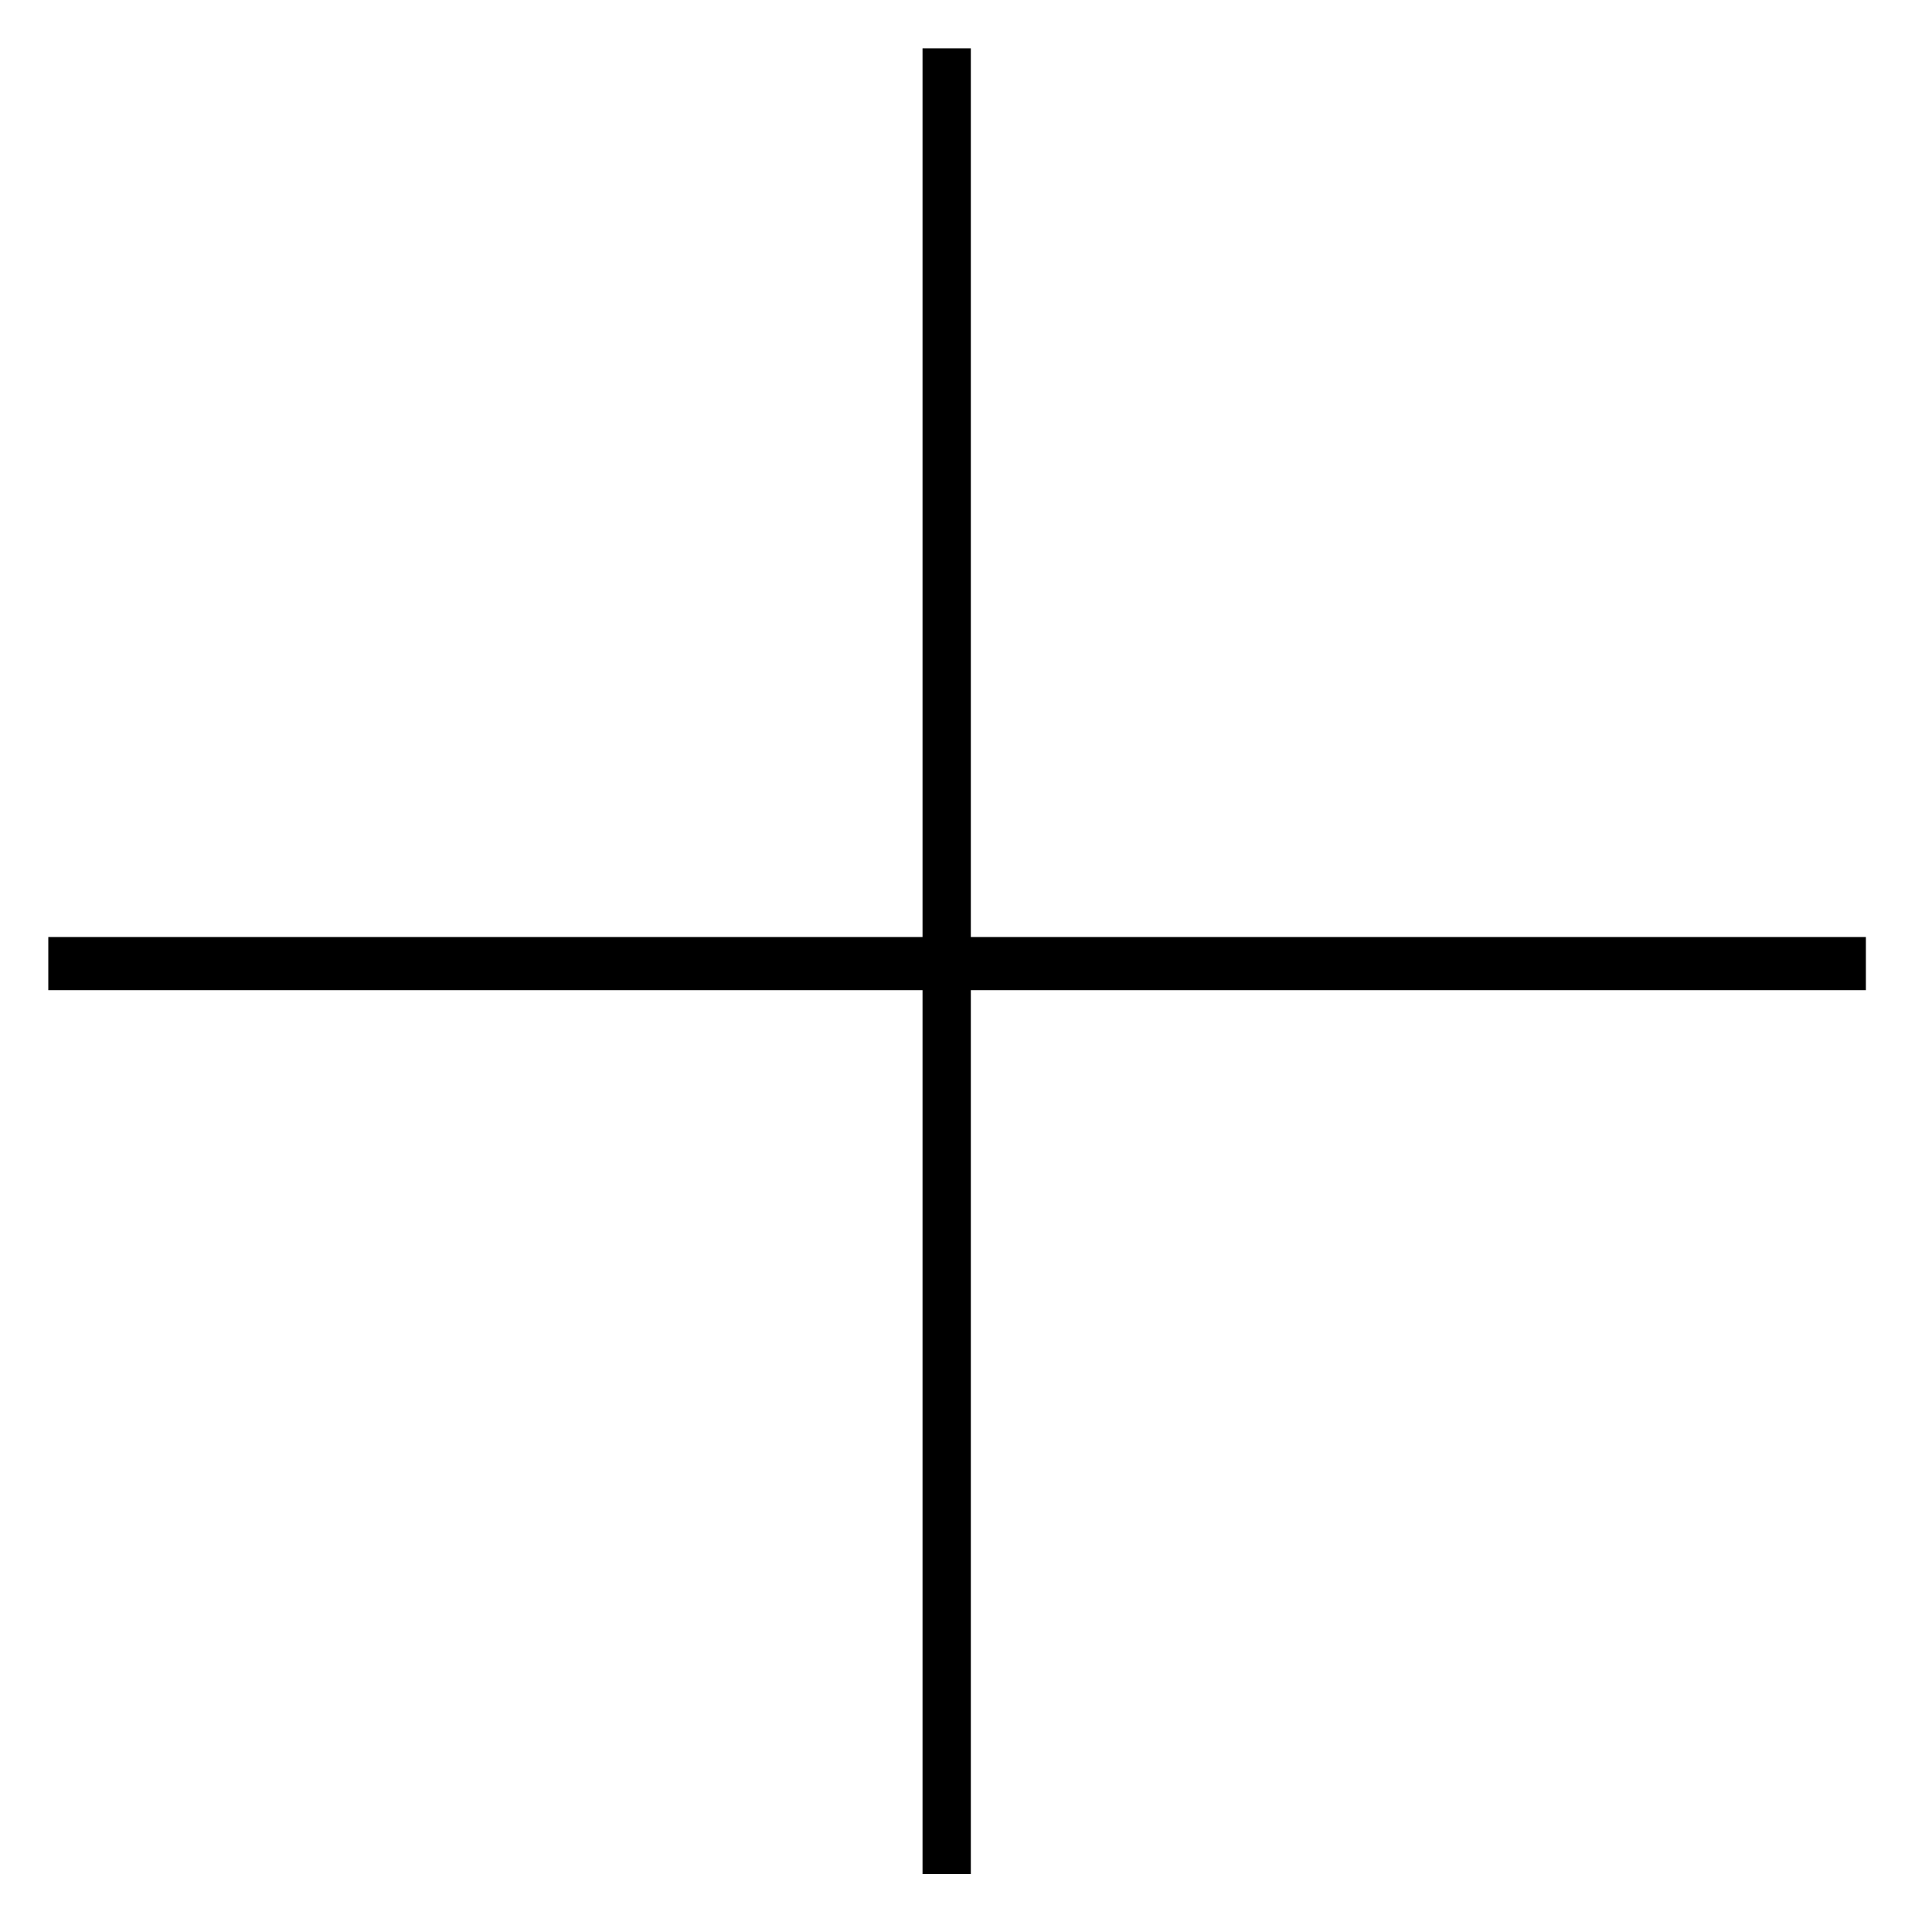
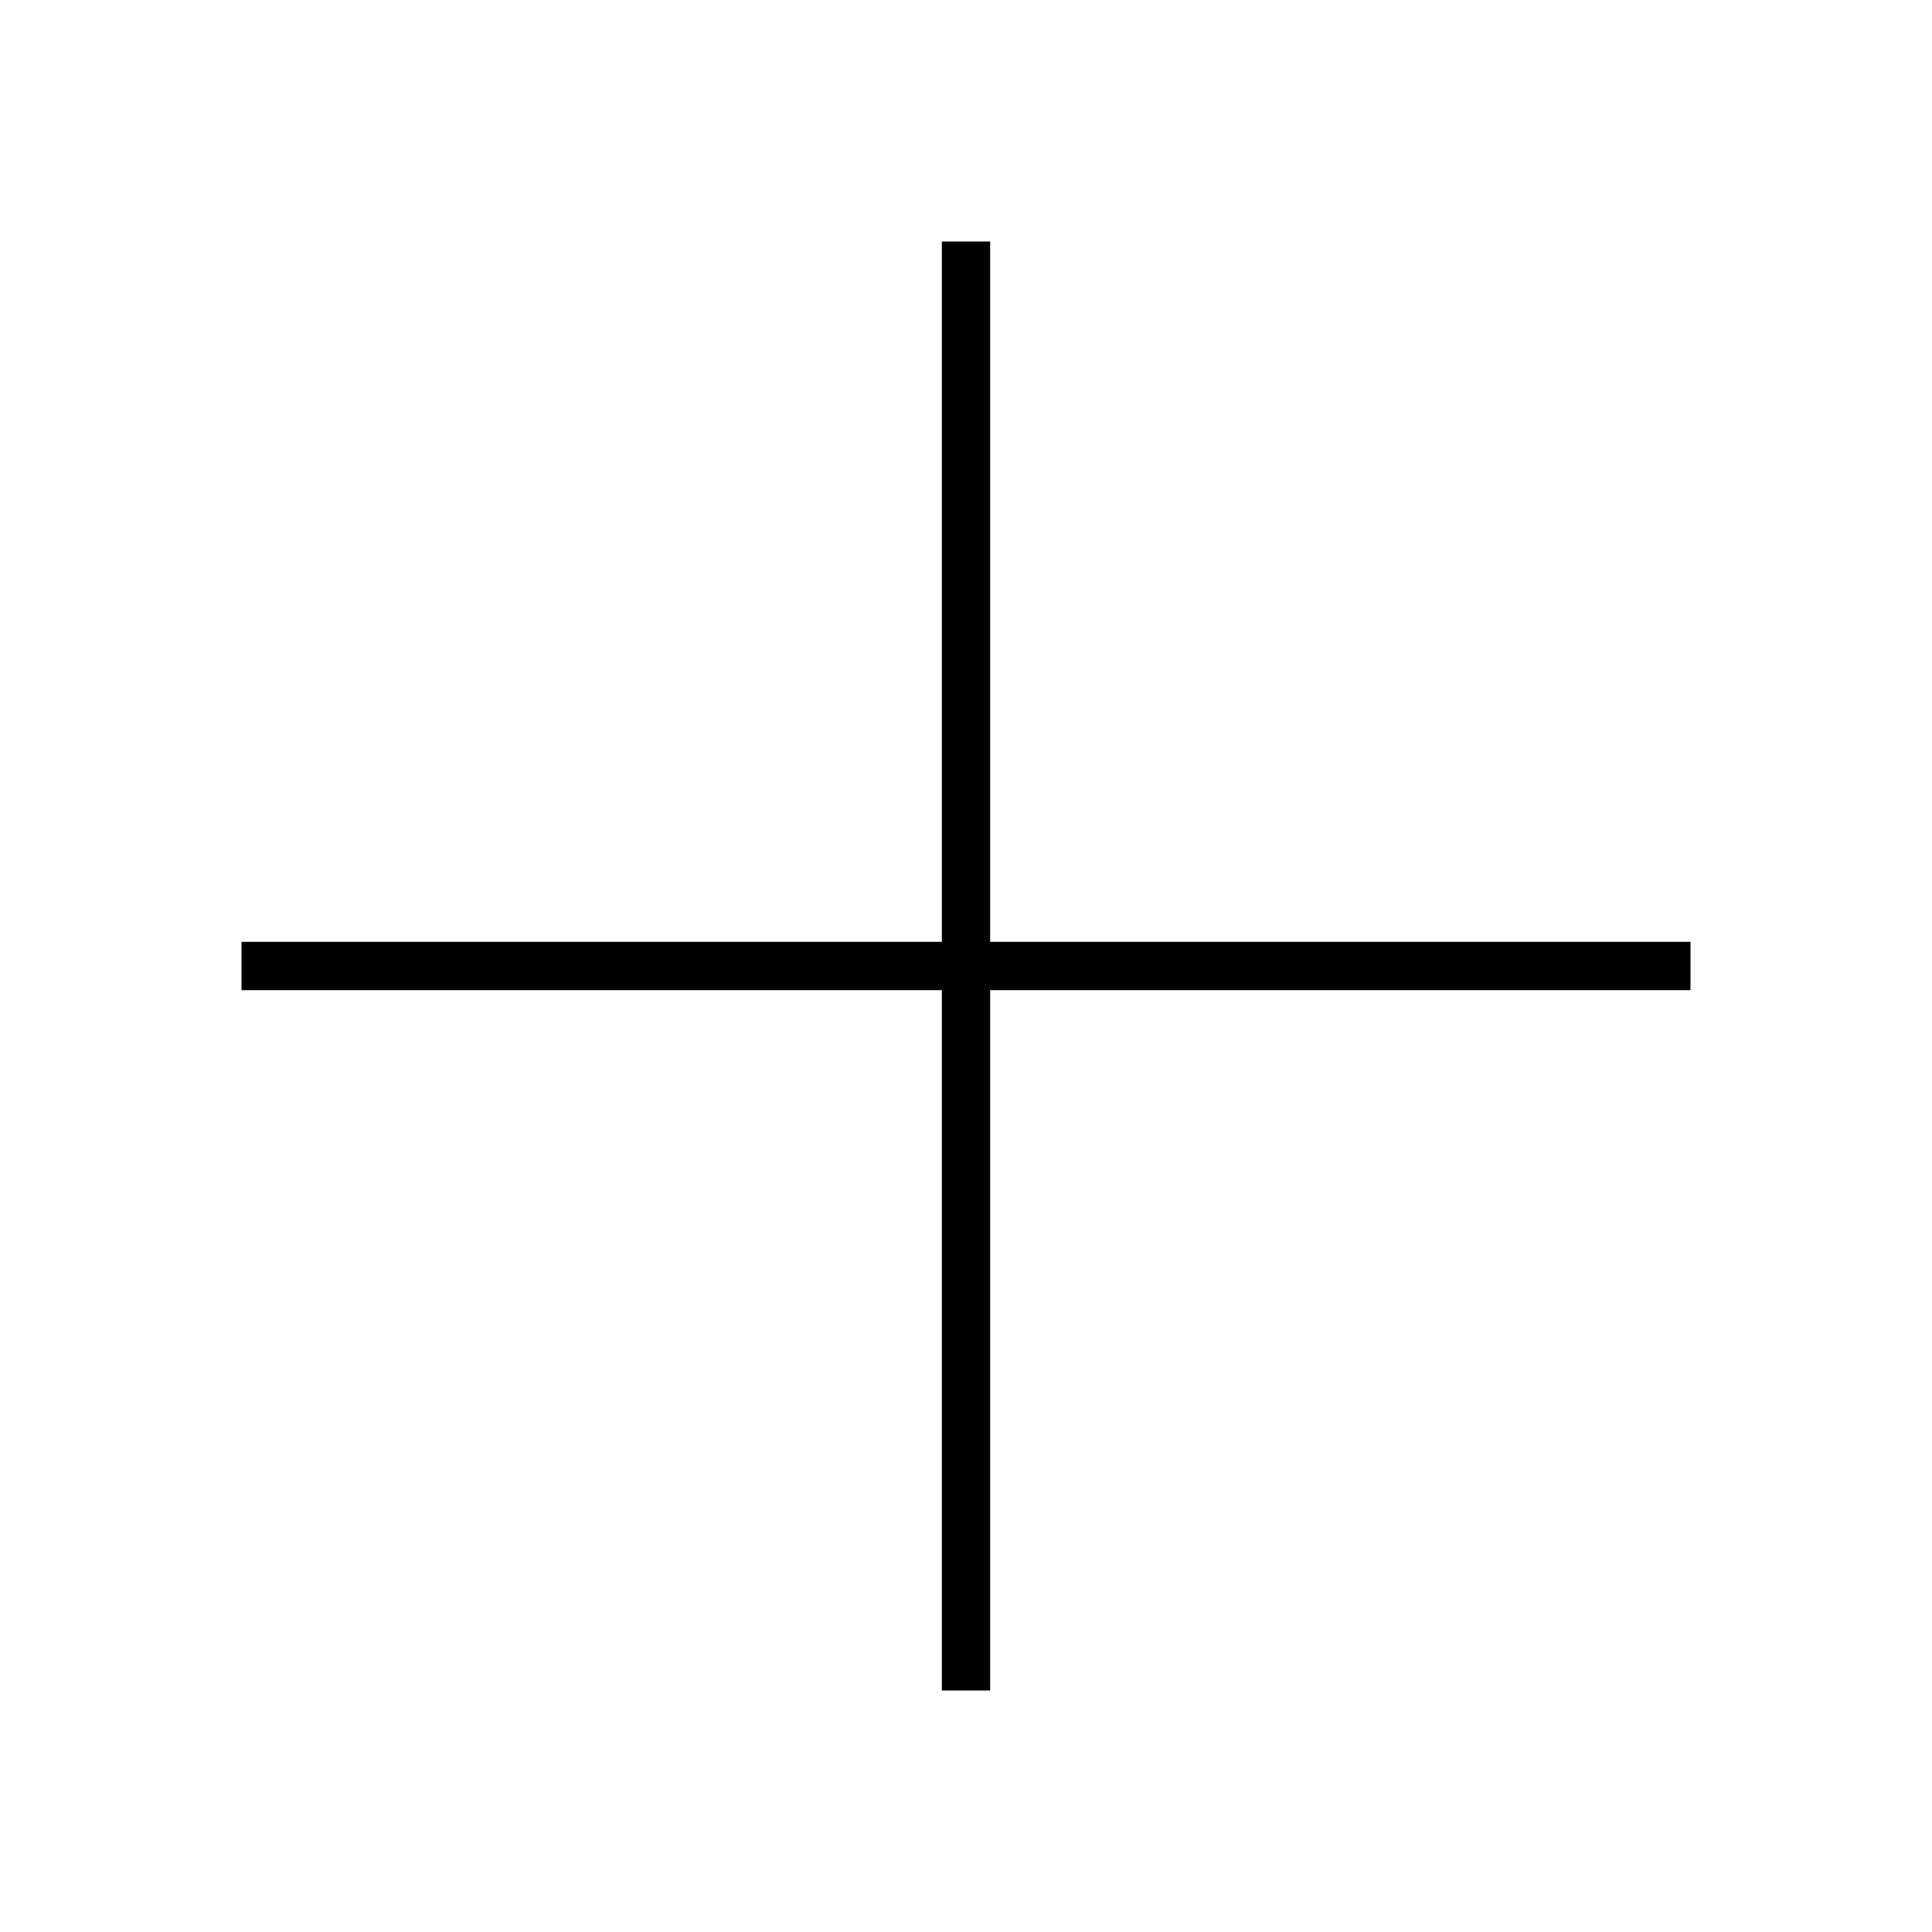
- <svg id="G*GPGPF---****X" width="400px" height="400px" viewBox="0 0 400 400">
+ <svg id="G*FPPTS---****X" width="400px" height="400px" viewBox="0 0 400 400">
  <g>
-     <svg viewBox="0 0 400 400" id="_0.G-GPGPF-------X" width="400px" height="400px">
-       <g transform="translate(10 10) scale(8 8)">
-         <path d="M23.875 24.375 L23.875 47.25 L22.625 47.25 L22.625 24.375 L0 24.375 L0 23 L22.625      23 L22.625 0 L23.875 0 L23.875 23 L47.039 23 L47.039 24.375 z" />
-       </g>
+     <svg viewBox="0 0 400 400" id="_0.G-F-PTS-------X" width="400px" height="400px">
+       <line x1="200" y1="50" x2="200" y2="350" transform="matrix(1 0 0 1 0 0)" style="fill:none;stroke:rgb(0,0,0);stroke-width:10" />
+       <line x1="50" y1="200" x2="350" y2="200" transform="matrix(1 0 0 1 0 0)" style="fill:none;stroke:rgb(0,0,0);stroke-width:10" />
    </svg>
  </g>
</svg>
